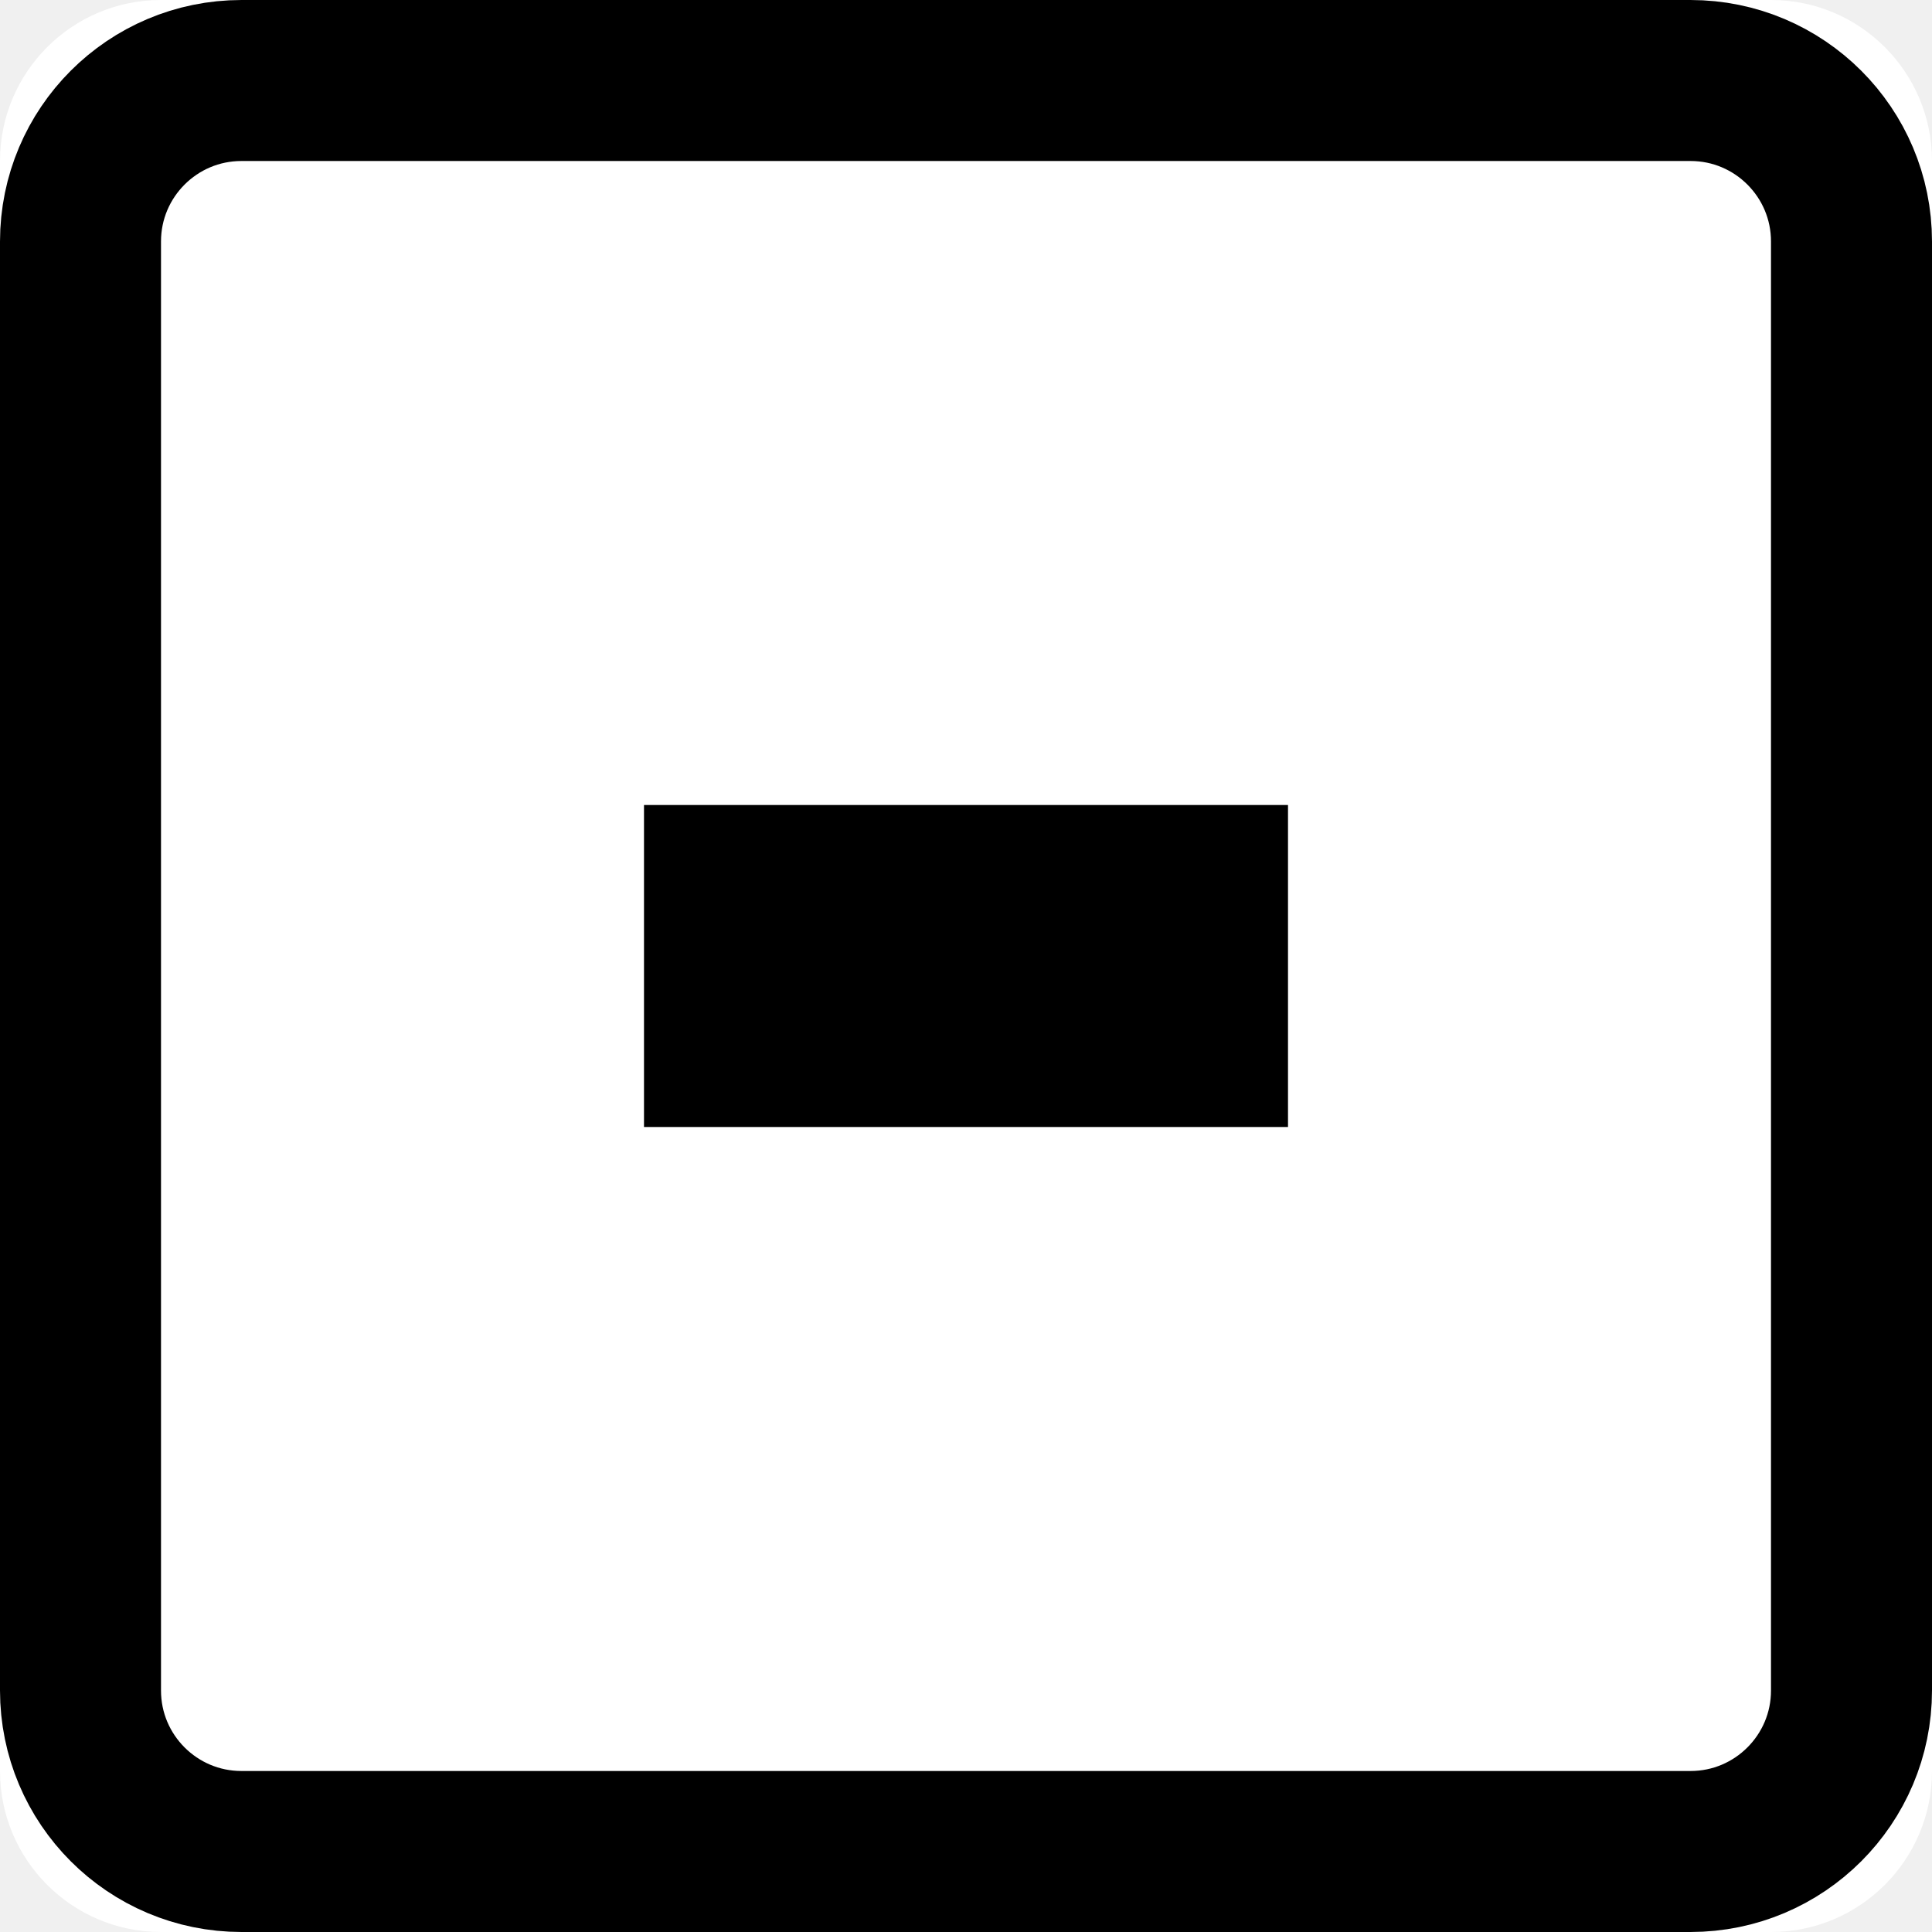
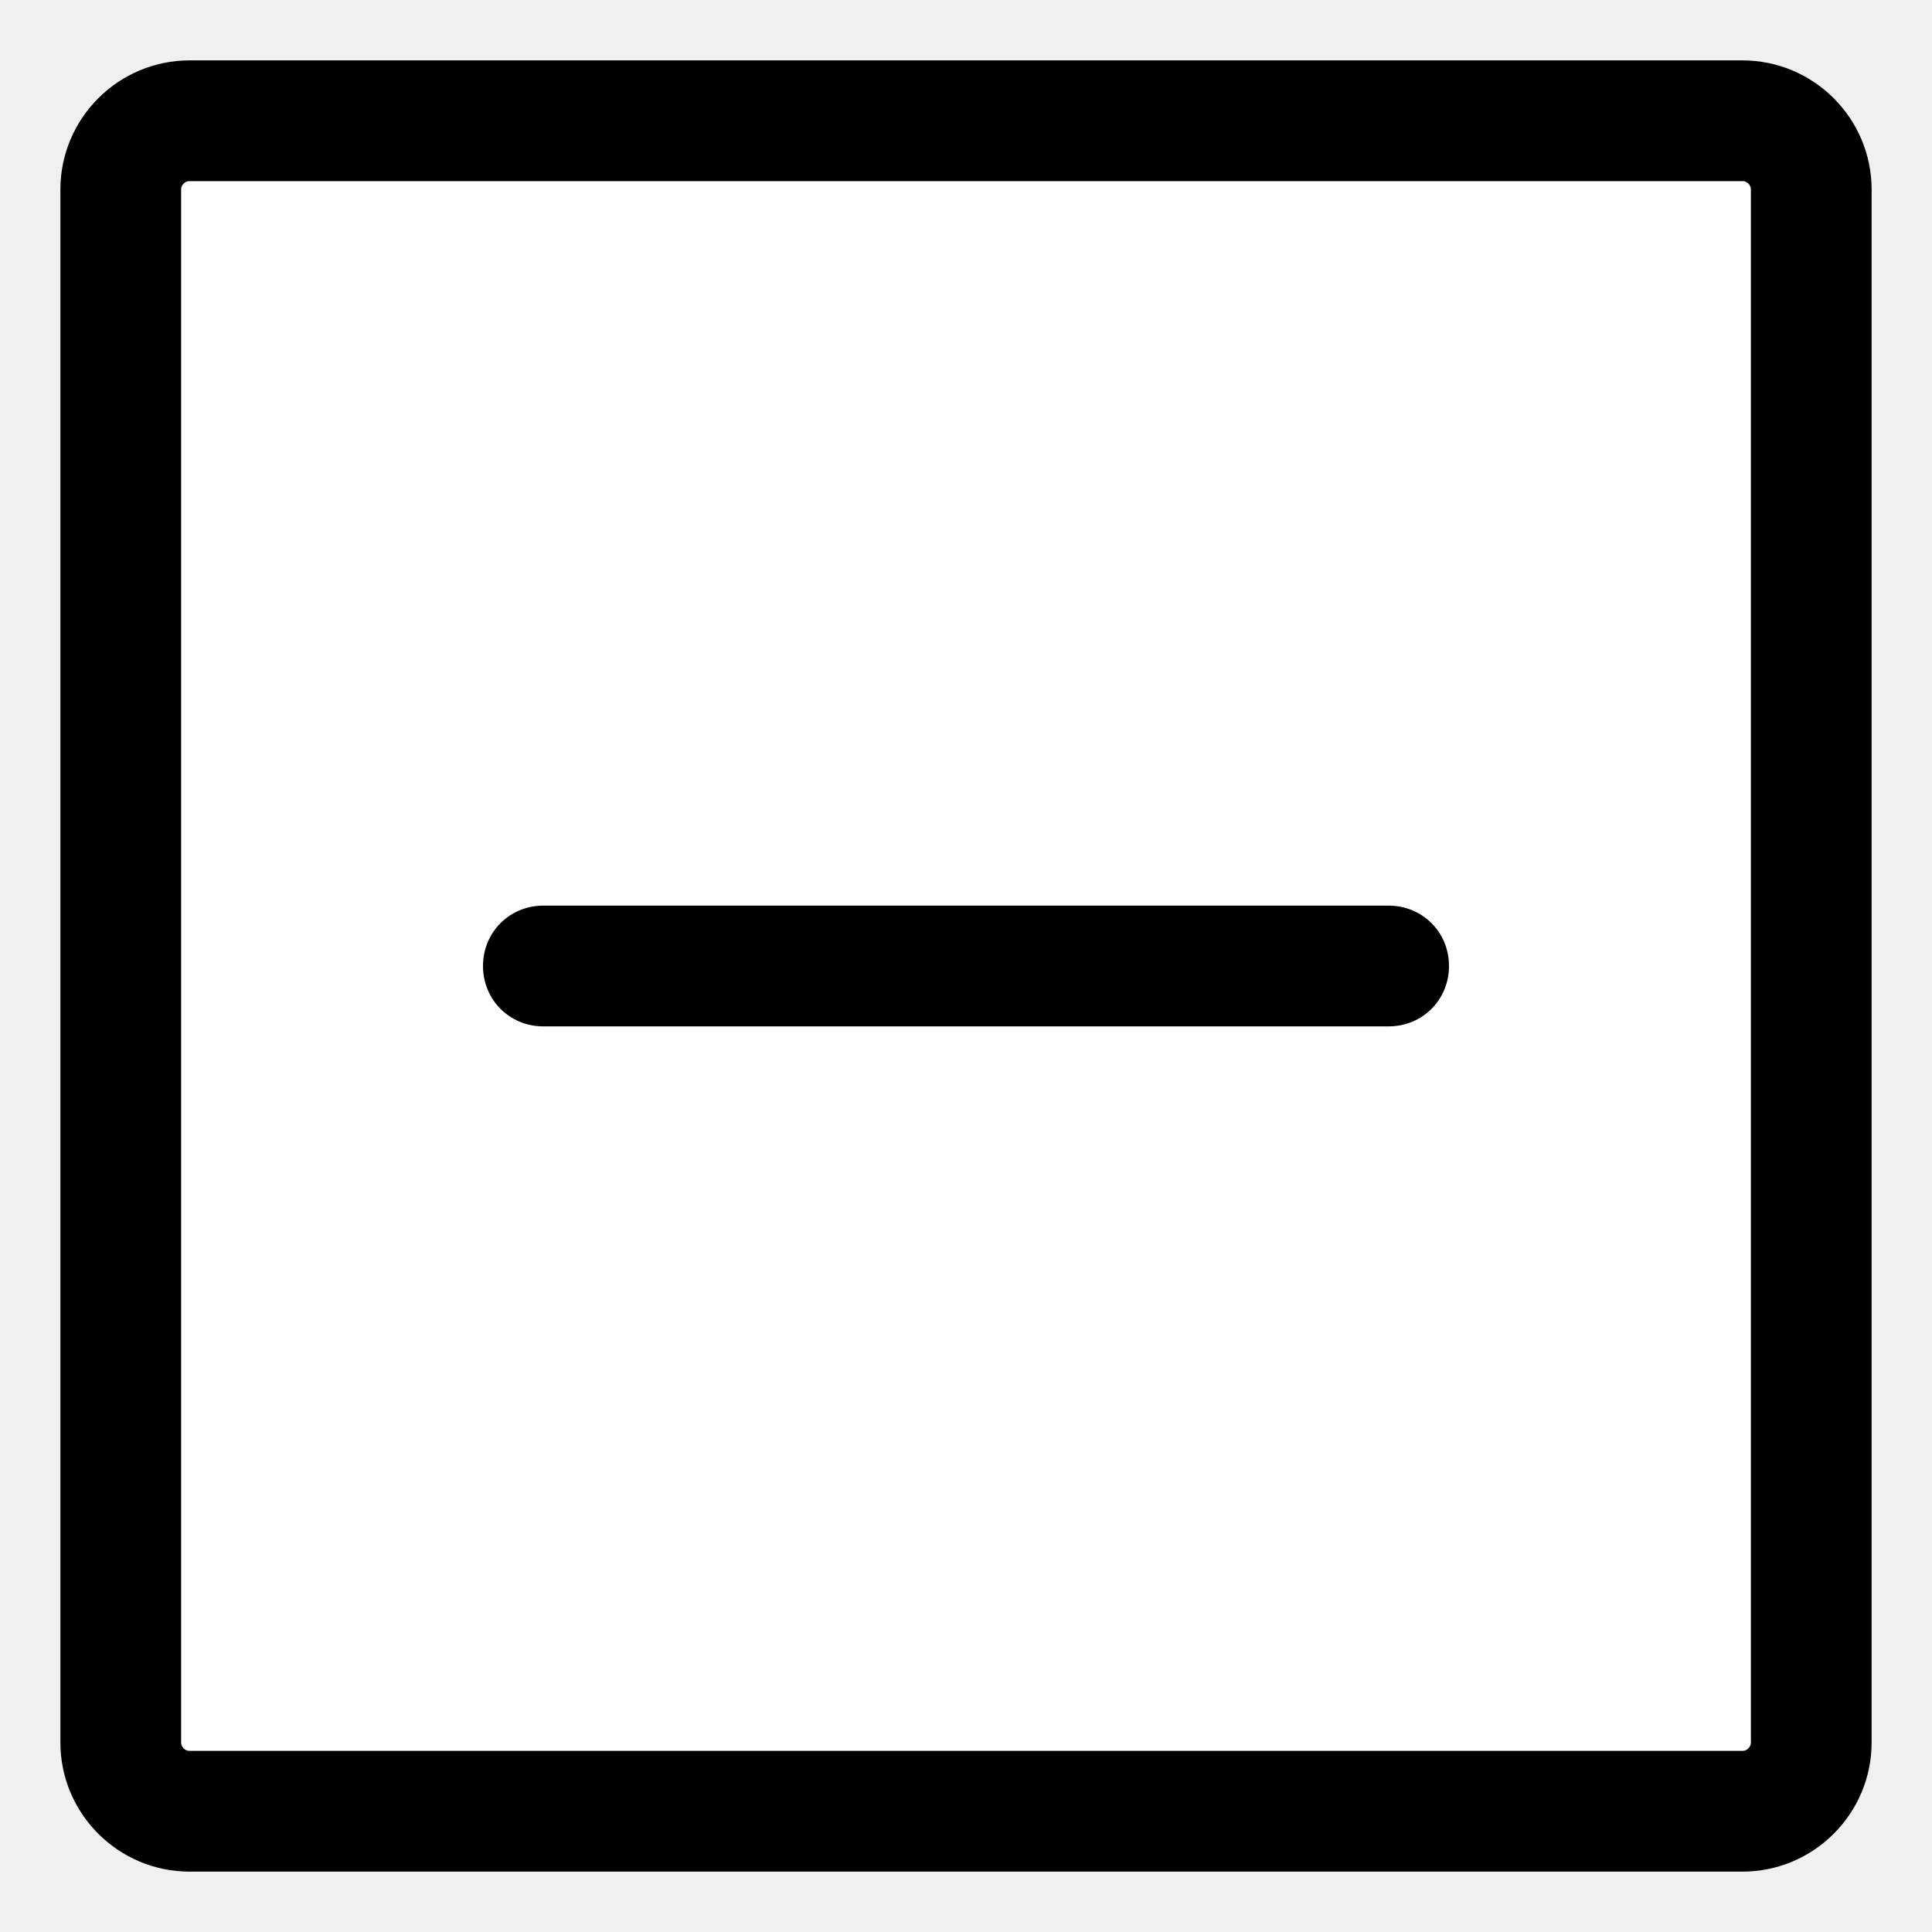
- <svg xmlns="http://www.w3.org/2000/svg" xmlns:xlink="http://www.w3.org/1999/xlink" viewBox="0 0 12 12" version="1.1" focusable="false">
+ <svg xmlns="http://www.w3.org/2000/svg" xmlns:xlink="http://www.w3.org/1999/xlink" version="1.1" preserveAspectRatio="xMidYMid meet" viewBox="0 0 16 16" focusable="false">
  <defs>
-     <rect id="path-1" x="0" y="0" width="12" height="12" rx="1" />
+     <path d="M14.43 0.5C15.02 0.5 15.5 0.98 15.5 1.57C15.5 4.36 15.5 11.64 15.5 14.43C15.5 15.02 15.02 15.5 14.43 15.5C11.64 15.5 4.36 15.5 1.57 15.5C0.98 15.5 0.5 15.02 0.5 14.43C0.5 11.64 0.5 4.36 0.5 1.57C0.5 0.98 0.98 0.5 1.57 0.5C4.36 0.5 11.64 0.5 14.43 0.5Z" id="eFoFe4d" />
+     <clipPath id="clipc4Kgn70PKV">
+       <use xlink:href="#eFoFe4d" opacity="1" />
+     </clipPath>
+     <path d="M11.5 7.5C11.78 7.5 12 7.72 12 8C12 8.1 12 7.9 12 8C12 8.28 11.78 8.5 11.5 8.5C10 8.5 6 8.5 4.5 8.5C4.22 8.5 4 8.28 4 8C4 7.9 4 8.1 4 8C4 7.72 4.22 7.5 4.5 7.5C6 7.5 10 7.5 11.5 7.5Z" id="d1SRlA9Jup" />
  </defs>
-   <g id="Icons" stroke="none" stroke-width="1" fill="none" fill-rule="evenodd">
-     <g id="checkbox-indeterminate">
-       <g id="Rectangle-16-Copy-2">
-         <use fill="#FFFFFF" fill-rule="evenodd" xlink:href="#path-1" />
-         <rect stroke="#000000" stroke-width="1" x="0.5" y="0.5" width="11" height="11" rx="1" />
+   <g>
+     <g>
+       <g>
+         <use xlink:href="#eFoFe4d" opacity="1" fill="#ffffff" fill-opacity="1" />
+         <g clip-path="url(#clipc4Kgn70PKV)">
+           <use xlink:href="#eFoFe4d" opacity="1" fill-opacity="0" stroke="#000000" stroke-width="2" stroke-opacity="1" />
+         </g>
      </g>
-       <rect id="Rectangle-16" fill="#000000" x="4" y="5" width="4" height="2" />
+       <g>
+         <use xlink:href="#d1SRlA9Jup" opacity="1" fill="#000000" fill-opacity="1" />
+         <g>
+           <use xlink:href="#d1SRlA9Jup" opacity="1" fill-opacity="0" stroke="#000000" stroke-width="0" stroke-opacity="0.52" />
+         </g>
+       </g>
    </g>
  </g>
</svg>
